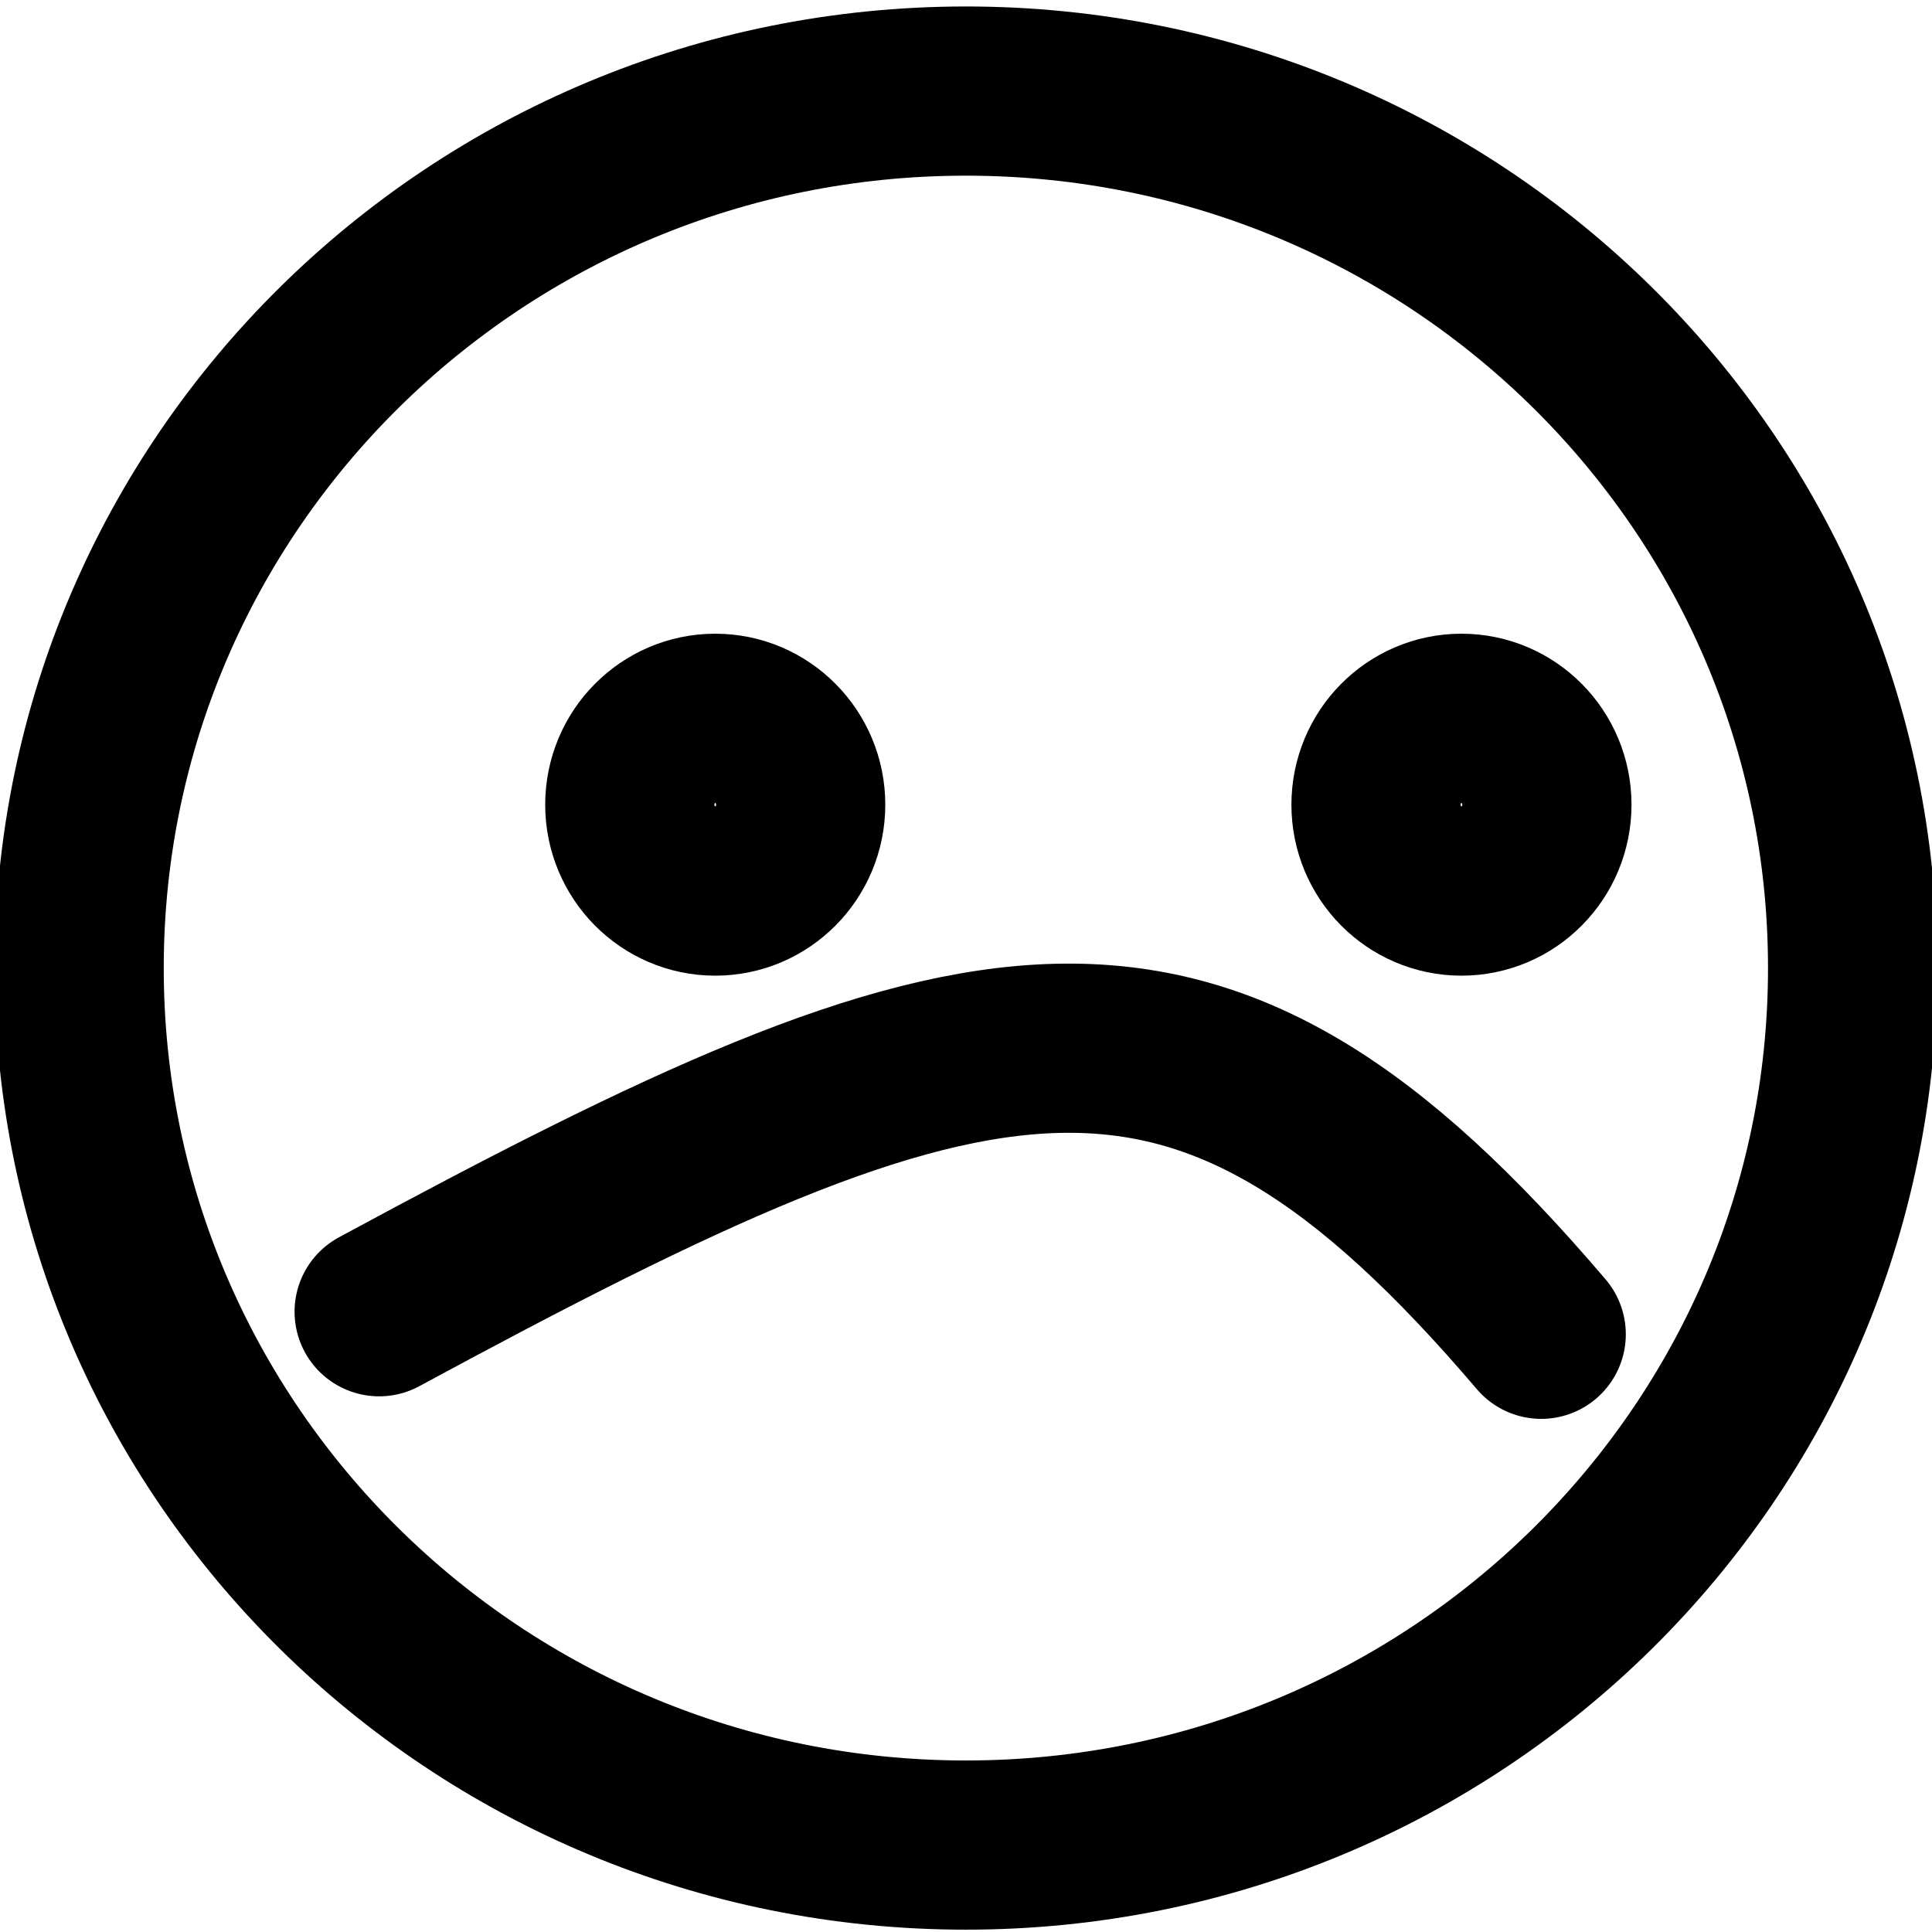
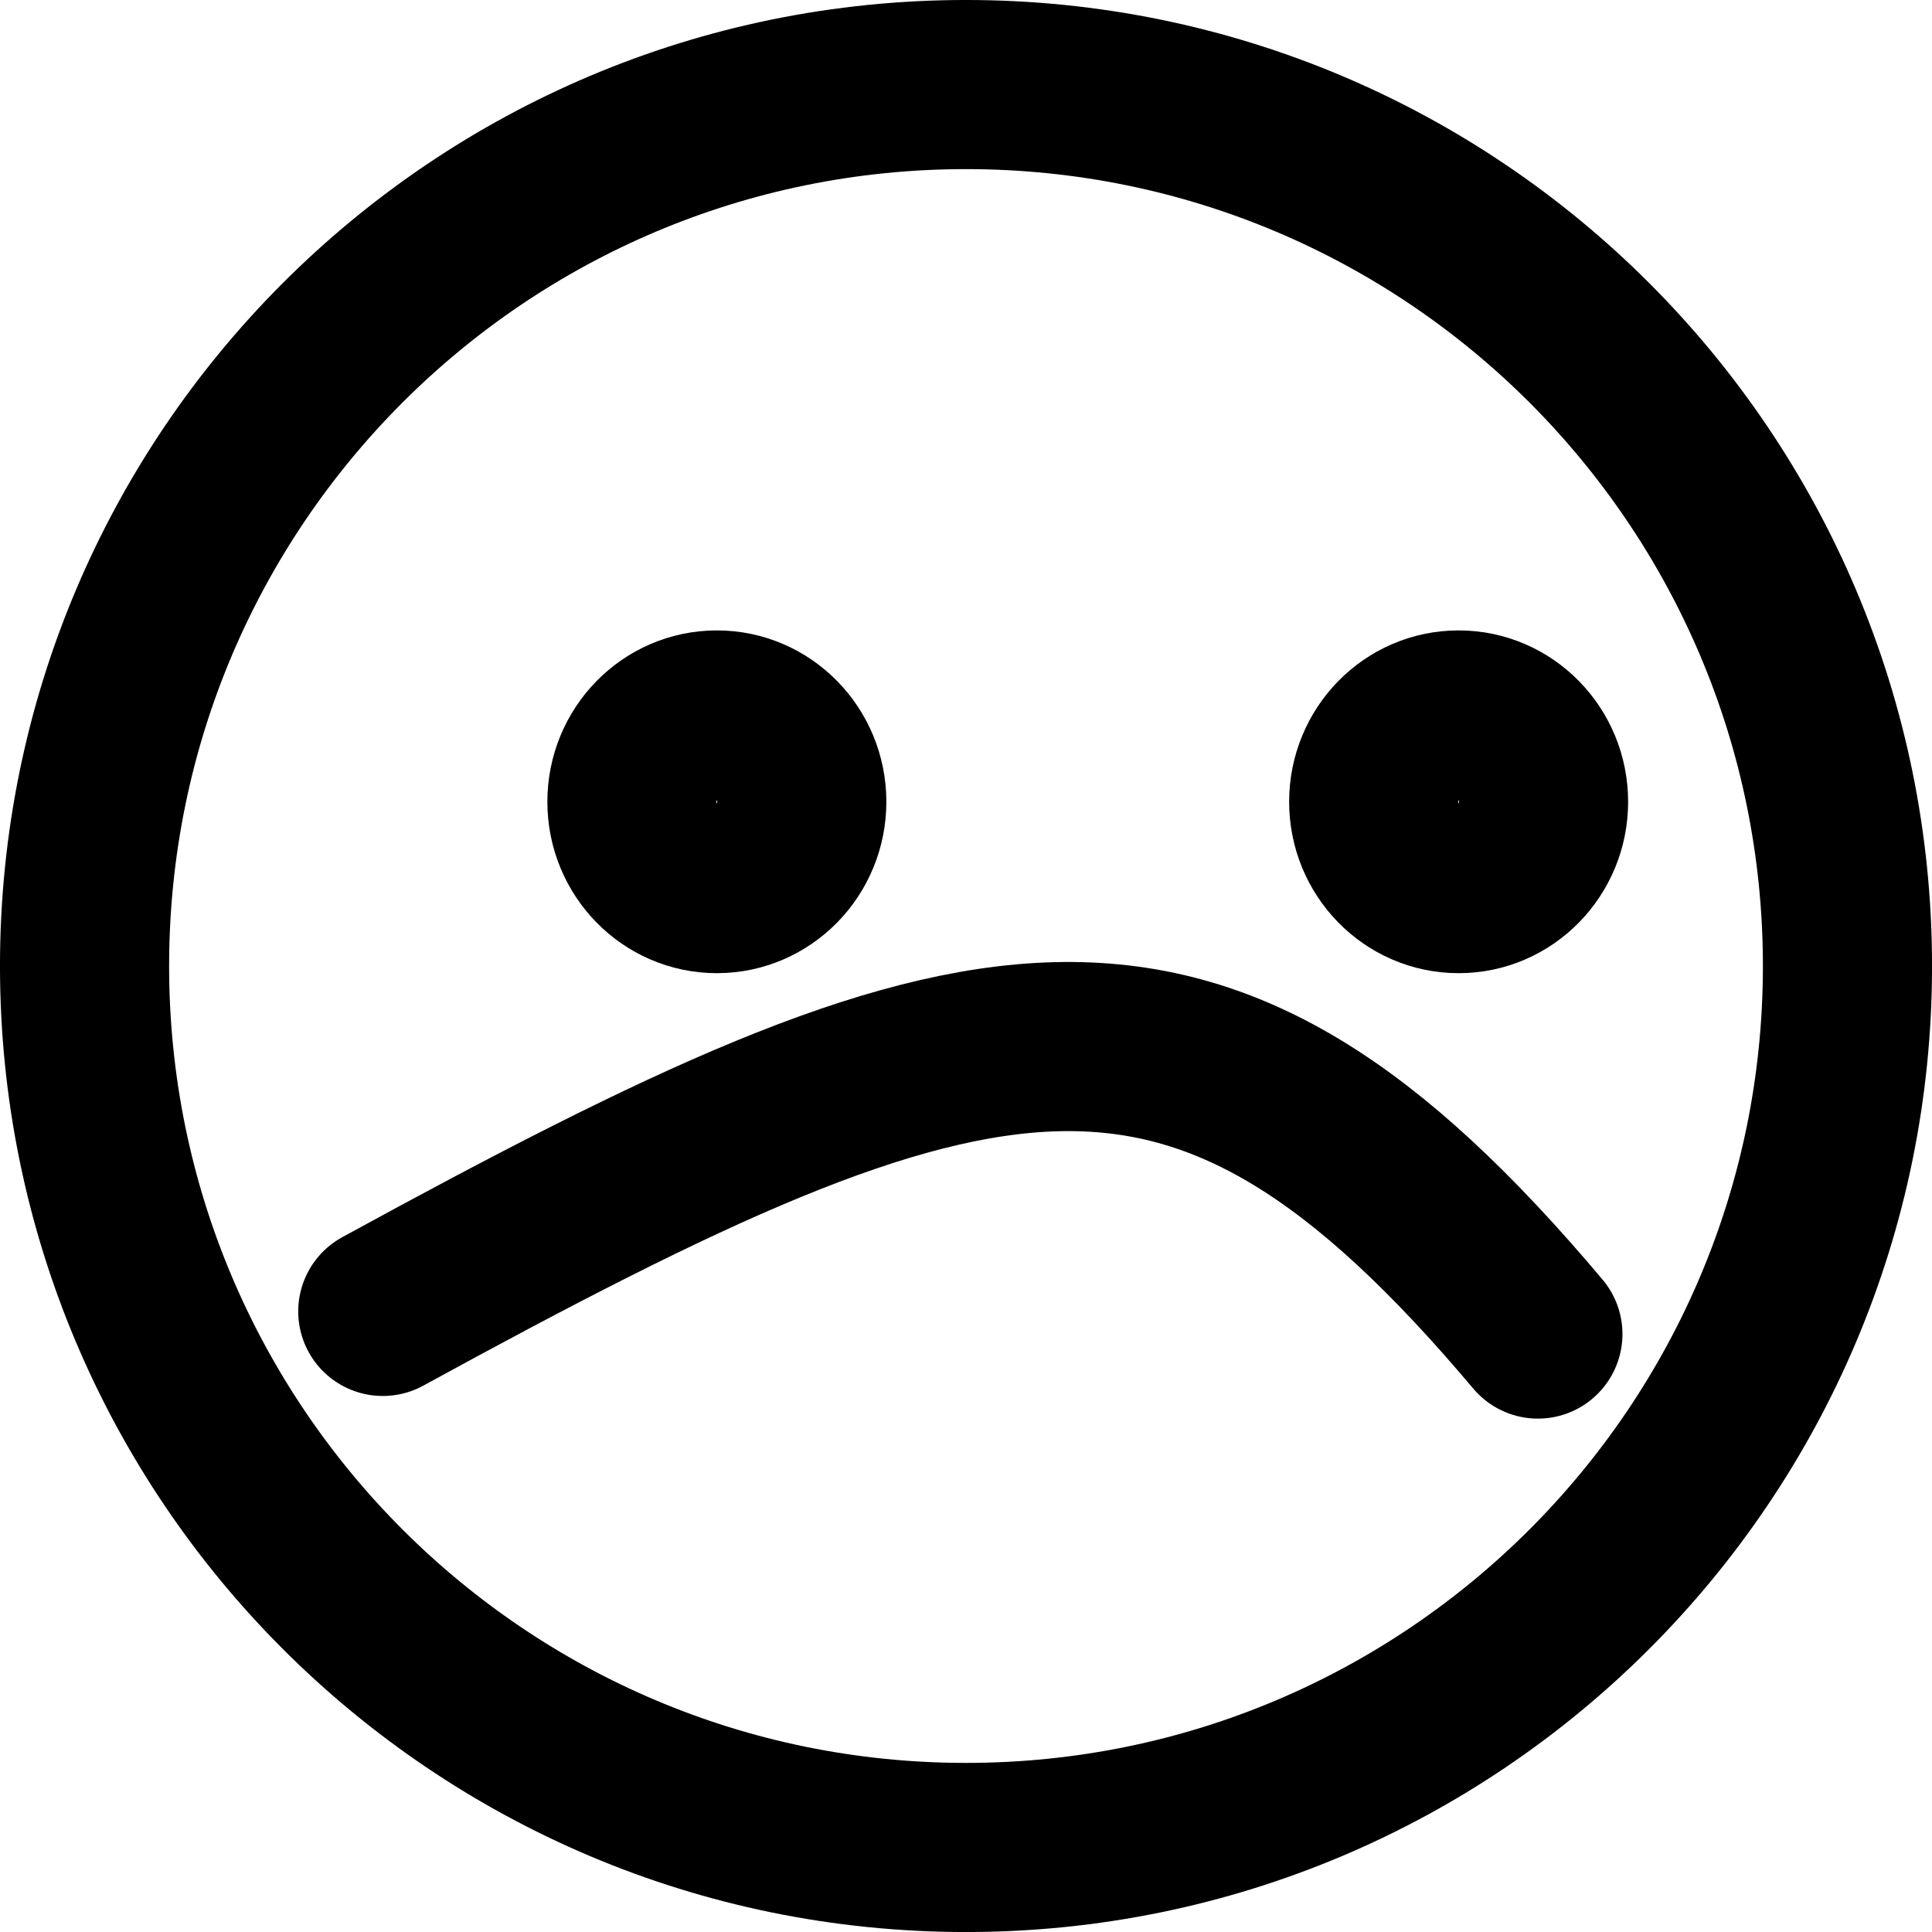
- <svg xmlns="http://www.w3.org/2000/svg" width="200mm" height="200mm" viewBox="0 0 708.661 708.661" id="svgr3" version="1.1">
+ <svg xmlns="http://www.w3.org/2000/svg" width="14.111mm" height="14.111mm" viewBox="0 0 50 50" id="svgr3" version="1.1">
  <defs id="defs4" />
-   <g id="layer1" transform="translate(0,-343.7008)">
-     <ellipse style="opacity:1;fill:none;fill-opacity:1;fill-rule:nonzero;stroke:#000000;stroke-width:62.061;stroke-linecap:round;stroke-linejoin:miter;stroke-miterlimit:4;stroke-dasharray:none;stroke-dashoffset:39.949;stroke-opacity:1" id="path4690" cx="354.286" cy="698.791" rx="325.255" ry="321.684" />
-     <ellipse style="opacity:1;fill:none;fill-opacity:1;fill-rule:nonzero;stroke:#000000;stroke-width:62.061;stroke-linecap:round;stroke-linejoin:miter;stroke-miterlimit:4;stroke-dasharray:none;stroke-dashoffset:39.949;stroke-opacity:1" id="path4692" cx="262.351" cy="638.863" rx="31.342" ry="31.686" />
-     <ellipse style="opacity:1;fill:none;fill-opacity:1;fill-rule:nonzero;stroke:#000000;stroke-width:62.061;stroke-linecap:round;stroke-linejoin:miter;stroke-miterlimit:4;stroke-dasharray:none;stroke-dashoffset:39.949;stroke-opacity:1" id="path4692-1" cx="536.066" cy="638.863" rx="31.342" ry="31.686" />
-     <path style="opacity:1;fill:none;fill-opacity:1;fill-rule:nonzero;stroke:#000000;stroke-width:62.061;stroke-linecap:round;stroke-linejoin:miter;stroke-miterlimit:4;stroke-dasharray:none;stroke-dashoffset:39.949;stroke-opacity:1" d="m 139.074,824.847 c 221.48,-119.857 299.486,-140.521 426.245,8.266" id="path4711" />
+   <g id="layer1" transform="translate(-329.2857,-673.7908)">
+     <circle style="opacity:1;fill:none;fill-opacity:1;fill-rule:nonzero;stroke:#000000;stroke-width:4.377;stroke-linecap:round;stroke-linejoin:miter;stroke-miterlimit:4;stroke-dasharray:none;stroke-dashoffset:39.949;stroke-opacity:1" id="path4690" cx="354.286" cy="698.791" r="22.812" />
+     <ellipse style="opacity:1;fill:none;fill-opacity:1;fill-rule:nonzero;stroke:#000000;stroke-width:4.377;stroke-linecap:round;stroke-linejoin:miter;stroke-miterlimit:4;stroke-dasharray:none;stroke-dashoffset:39.949;stroke-opacity:1" id="path4692" cx="347.838" cy="694.541" rx="2.198" ry="2.247" />
+     <ellipse style="opacity:1;fill:none;fill-opacity:1;fill-rule:nonzero;stroke:#000000;stroke-width:4.377;stroke-linecap:round;stroke-linejoin:miter;stroke-miterlimit:4;stroke-dasharray:none;stroke-dashoffset:39.949;stroke-opacity:1" id="path4692-1" cx="367.035" cy="694.541" rx="2.198" ry="2.247" />
+     <path style="opacity:1;fill:none;fill-opacity:1;fill-rule:nonzero;stroke:#000000;stroke-width:4.377;stroke-linecap:round;stroke-linejoin:miter;stroke-miterlimit:4;stroke-dasharray:none;stroke-dashoffset:39.949;stroke-opacity:1" d="m 339.192,707.73 c 15.533,-8.499 21.004,-9.965 29.894,0.586" id="path4711" />
  </g>
</svg>
